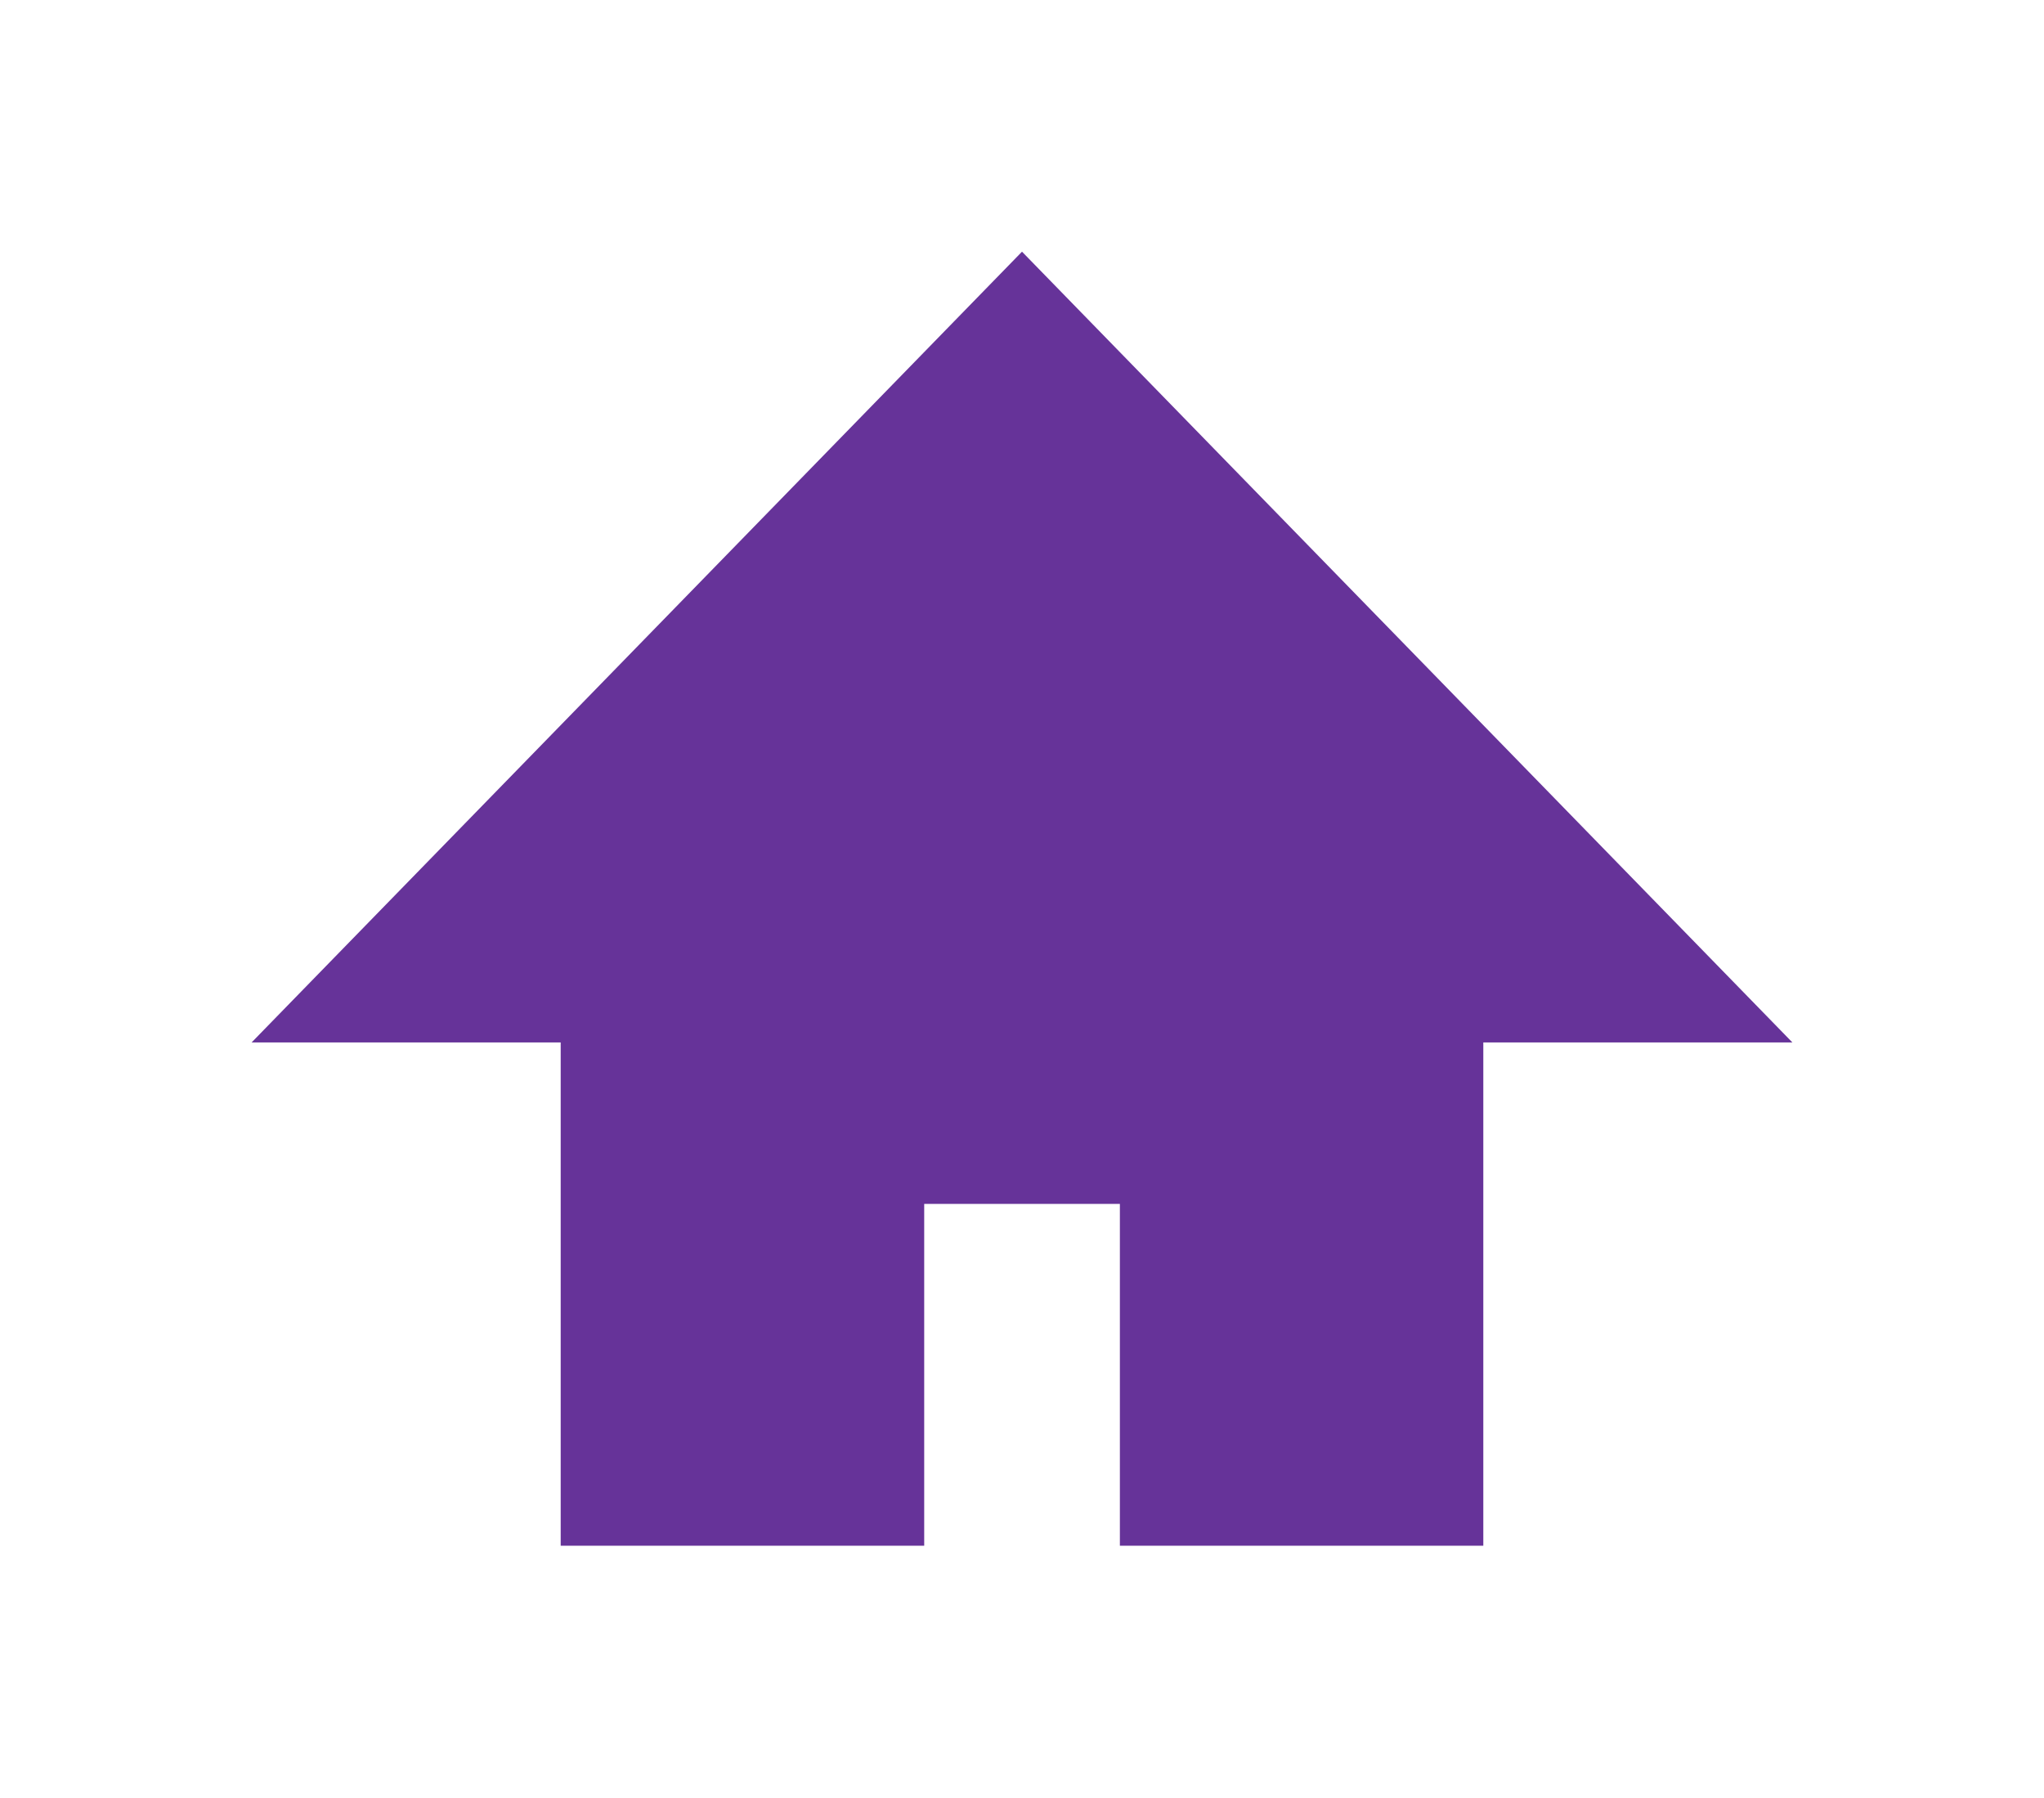
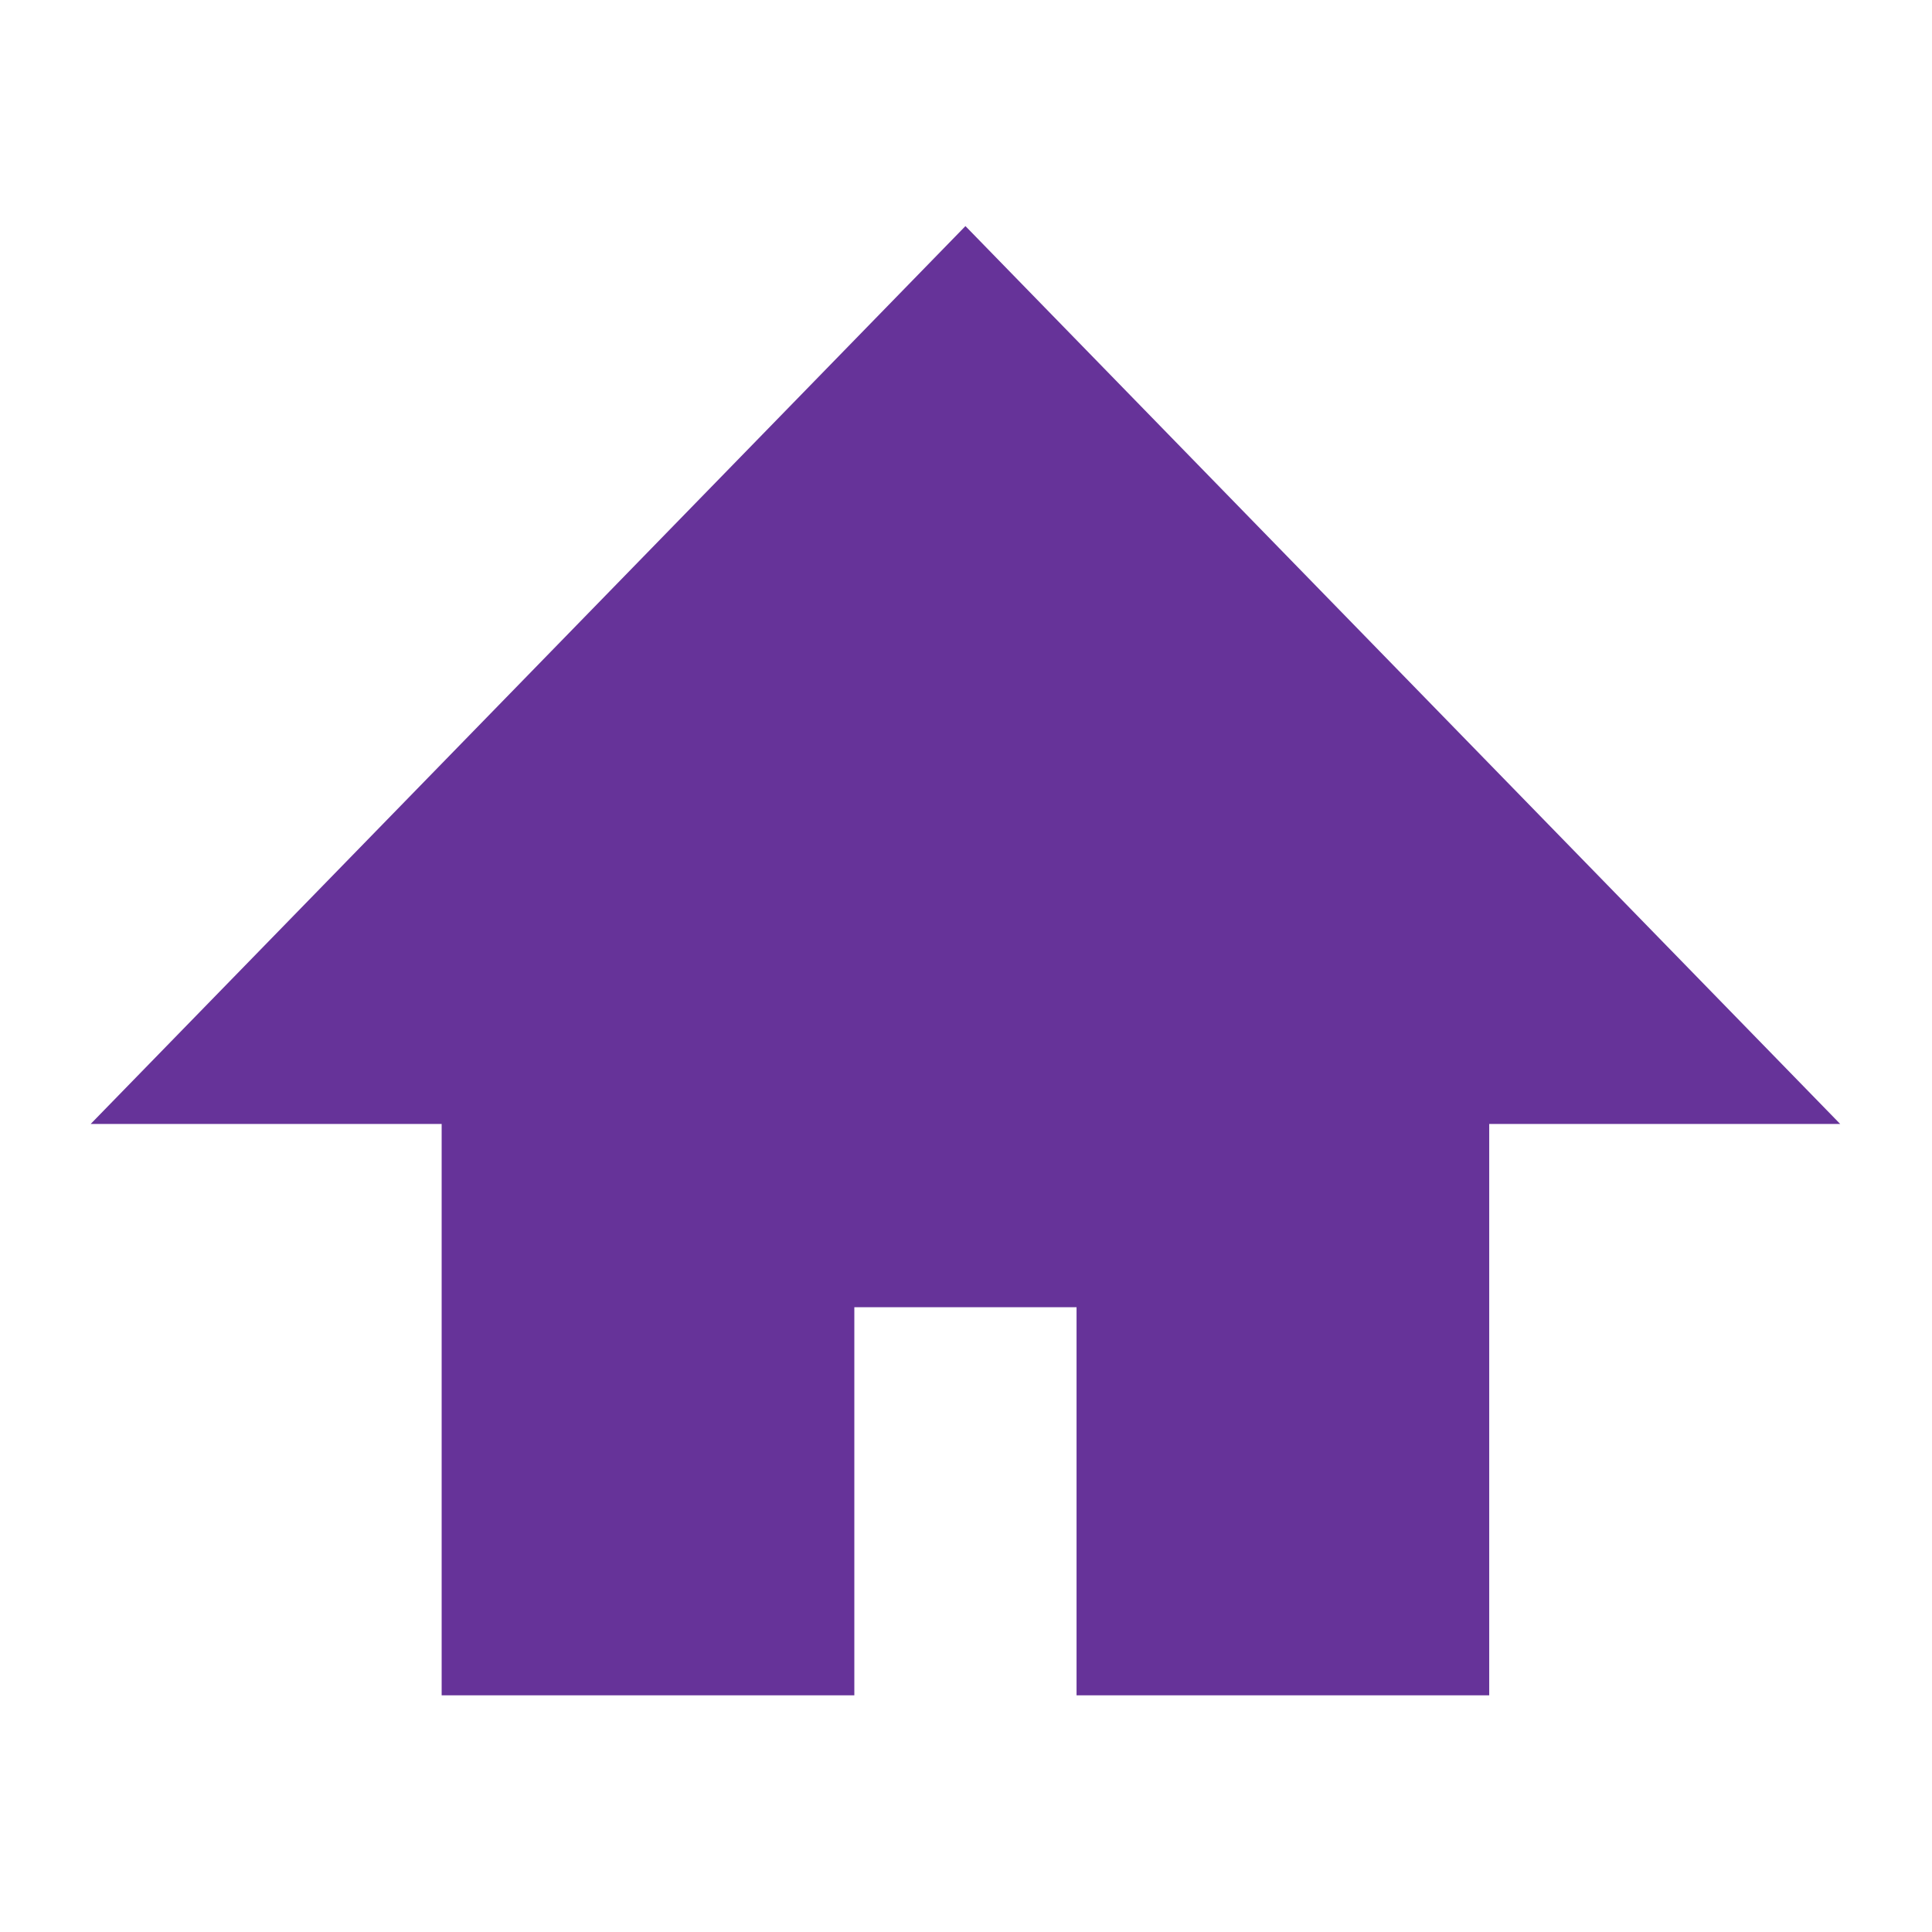
- <svg xmlns="http://www.w3.org/2000/svg" height="21.428" width="24.37" id="svg887" viewBox="0 0 24.37 21.428" version="1.1">
+ <svg xmlns="http://www.w3.org/2000/svg" version="1.1" viewBox="0 0 200 200" id="svg887" width="200" height="200">
  <defs id="defs891" />
-   <path id="path1554" d="m 12.185,3.717 8,8.211 h -3 v 6 h -3.333 v -4.075 h -3.333 v 4.075 H 7.185 v -6 h -3 z" style="fill:#663399;stroke:#663399;stroke-width:1px;stroke-linecap:butt;stroke-linejoin:miter;stroke-opacity:1;fill-opacity:1" />
+   <path style="fill:#663399;stroke:#663399;stroke-width:9.859px;stroke-linecap:butt;stroke-linejoin:miter;stroke-opacity:1;fill-opacity:1" d="m 99.942,30.469 78.868,80.952 h -29.576 v 59.151 H 116.373 V 130.396 H 83.511 v 40.176 H 50.649 V 111.421 H 21.073 Z" id="path1554" />
</svg>
